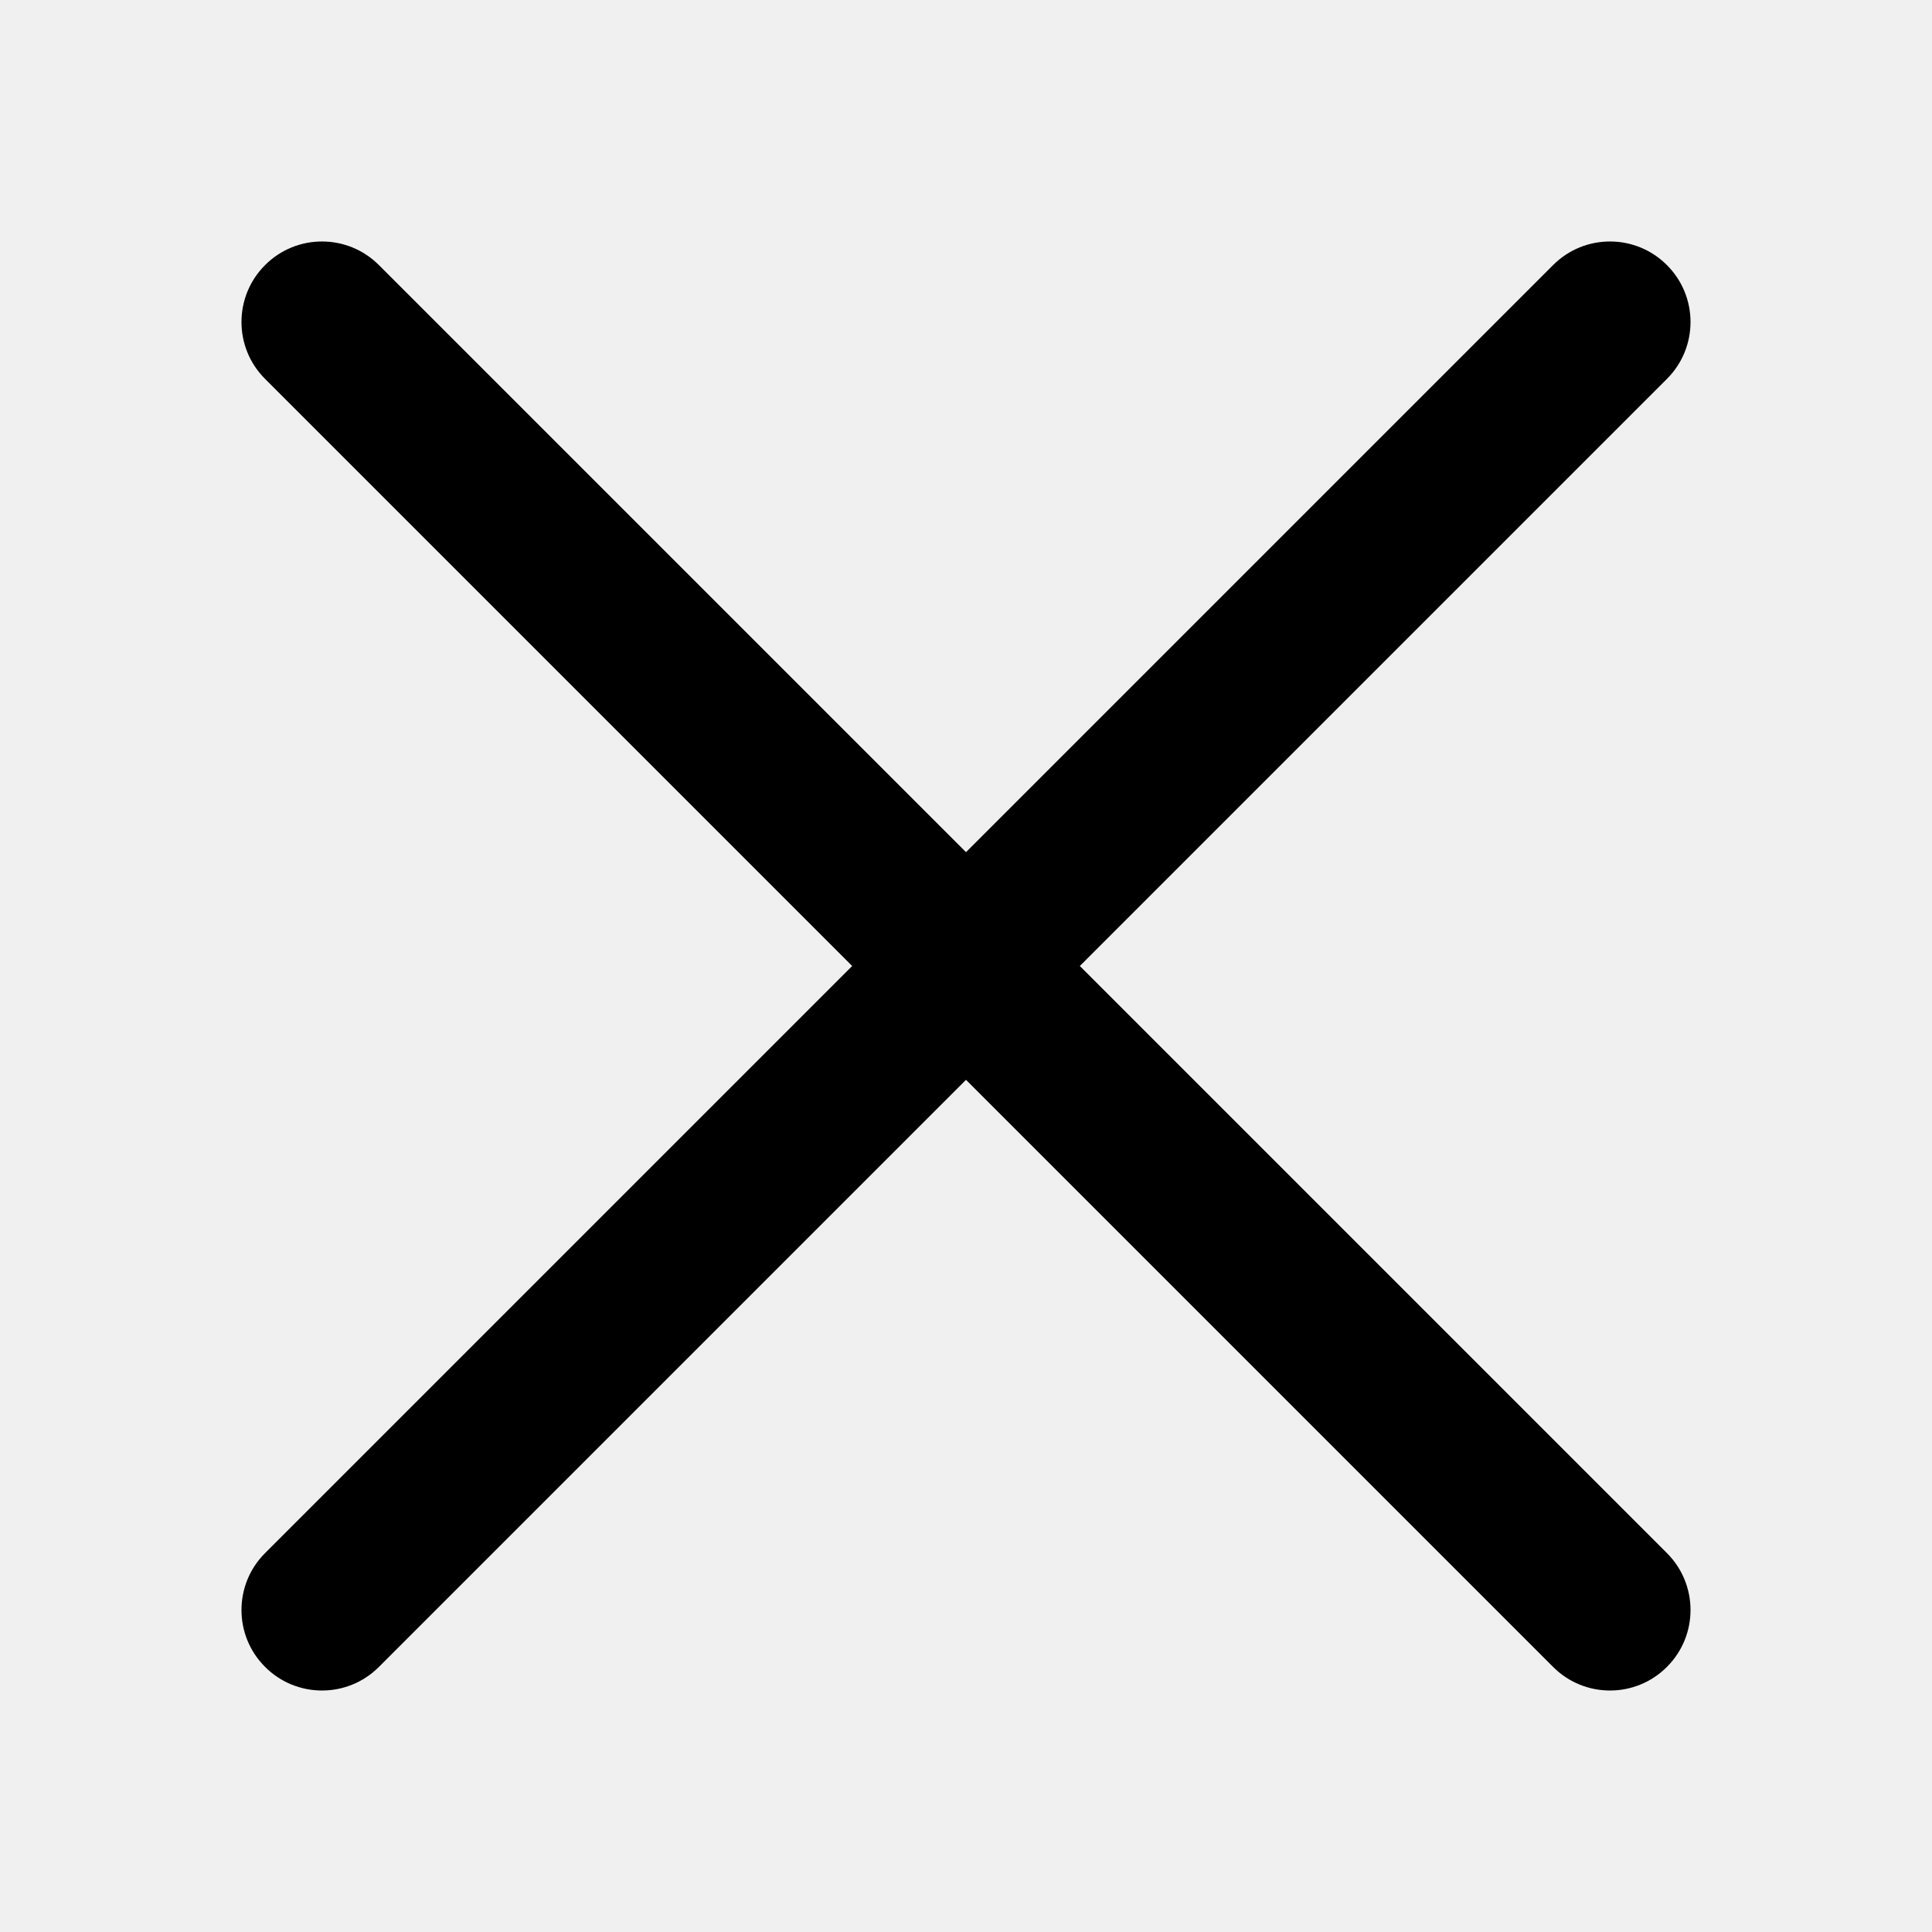
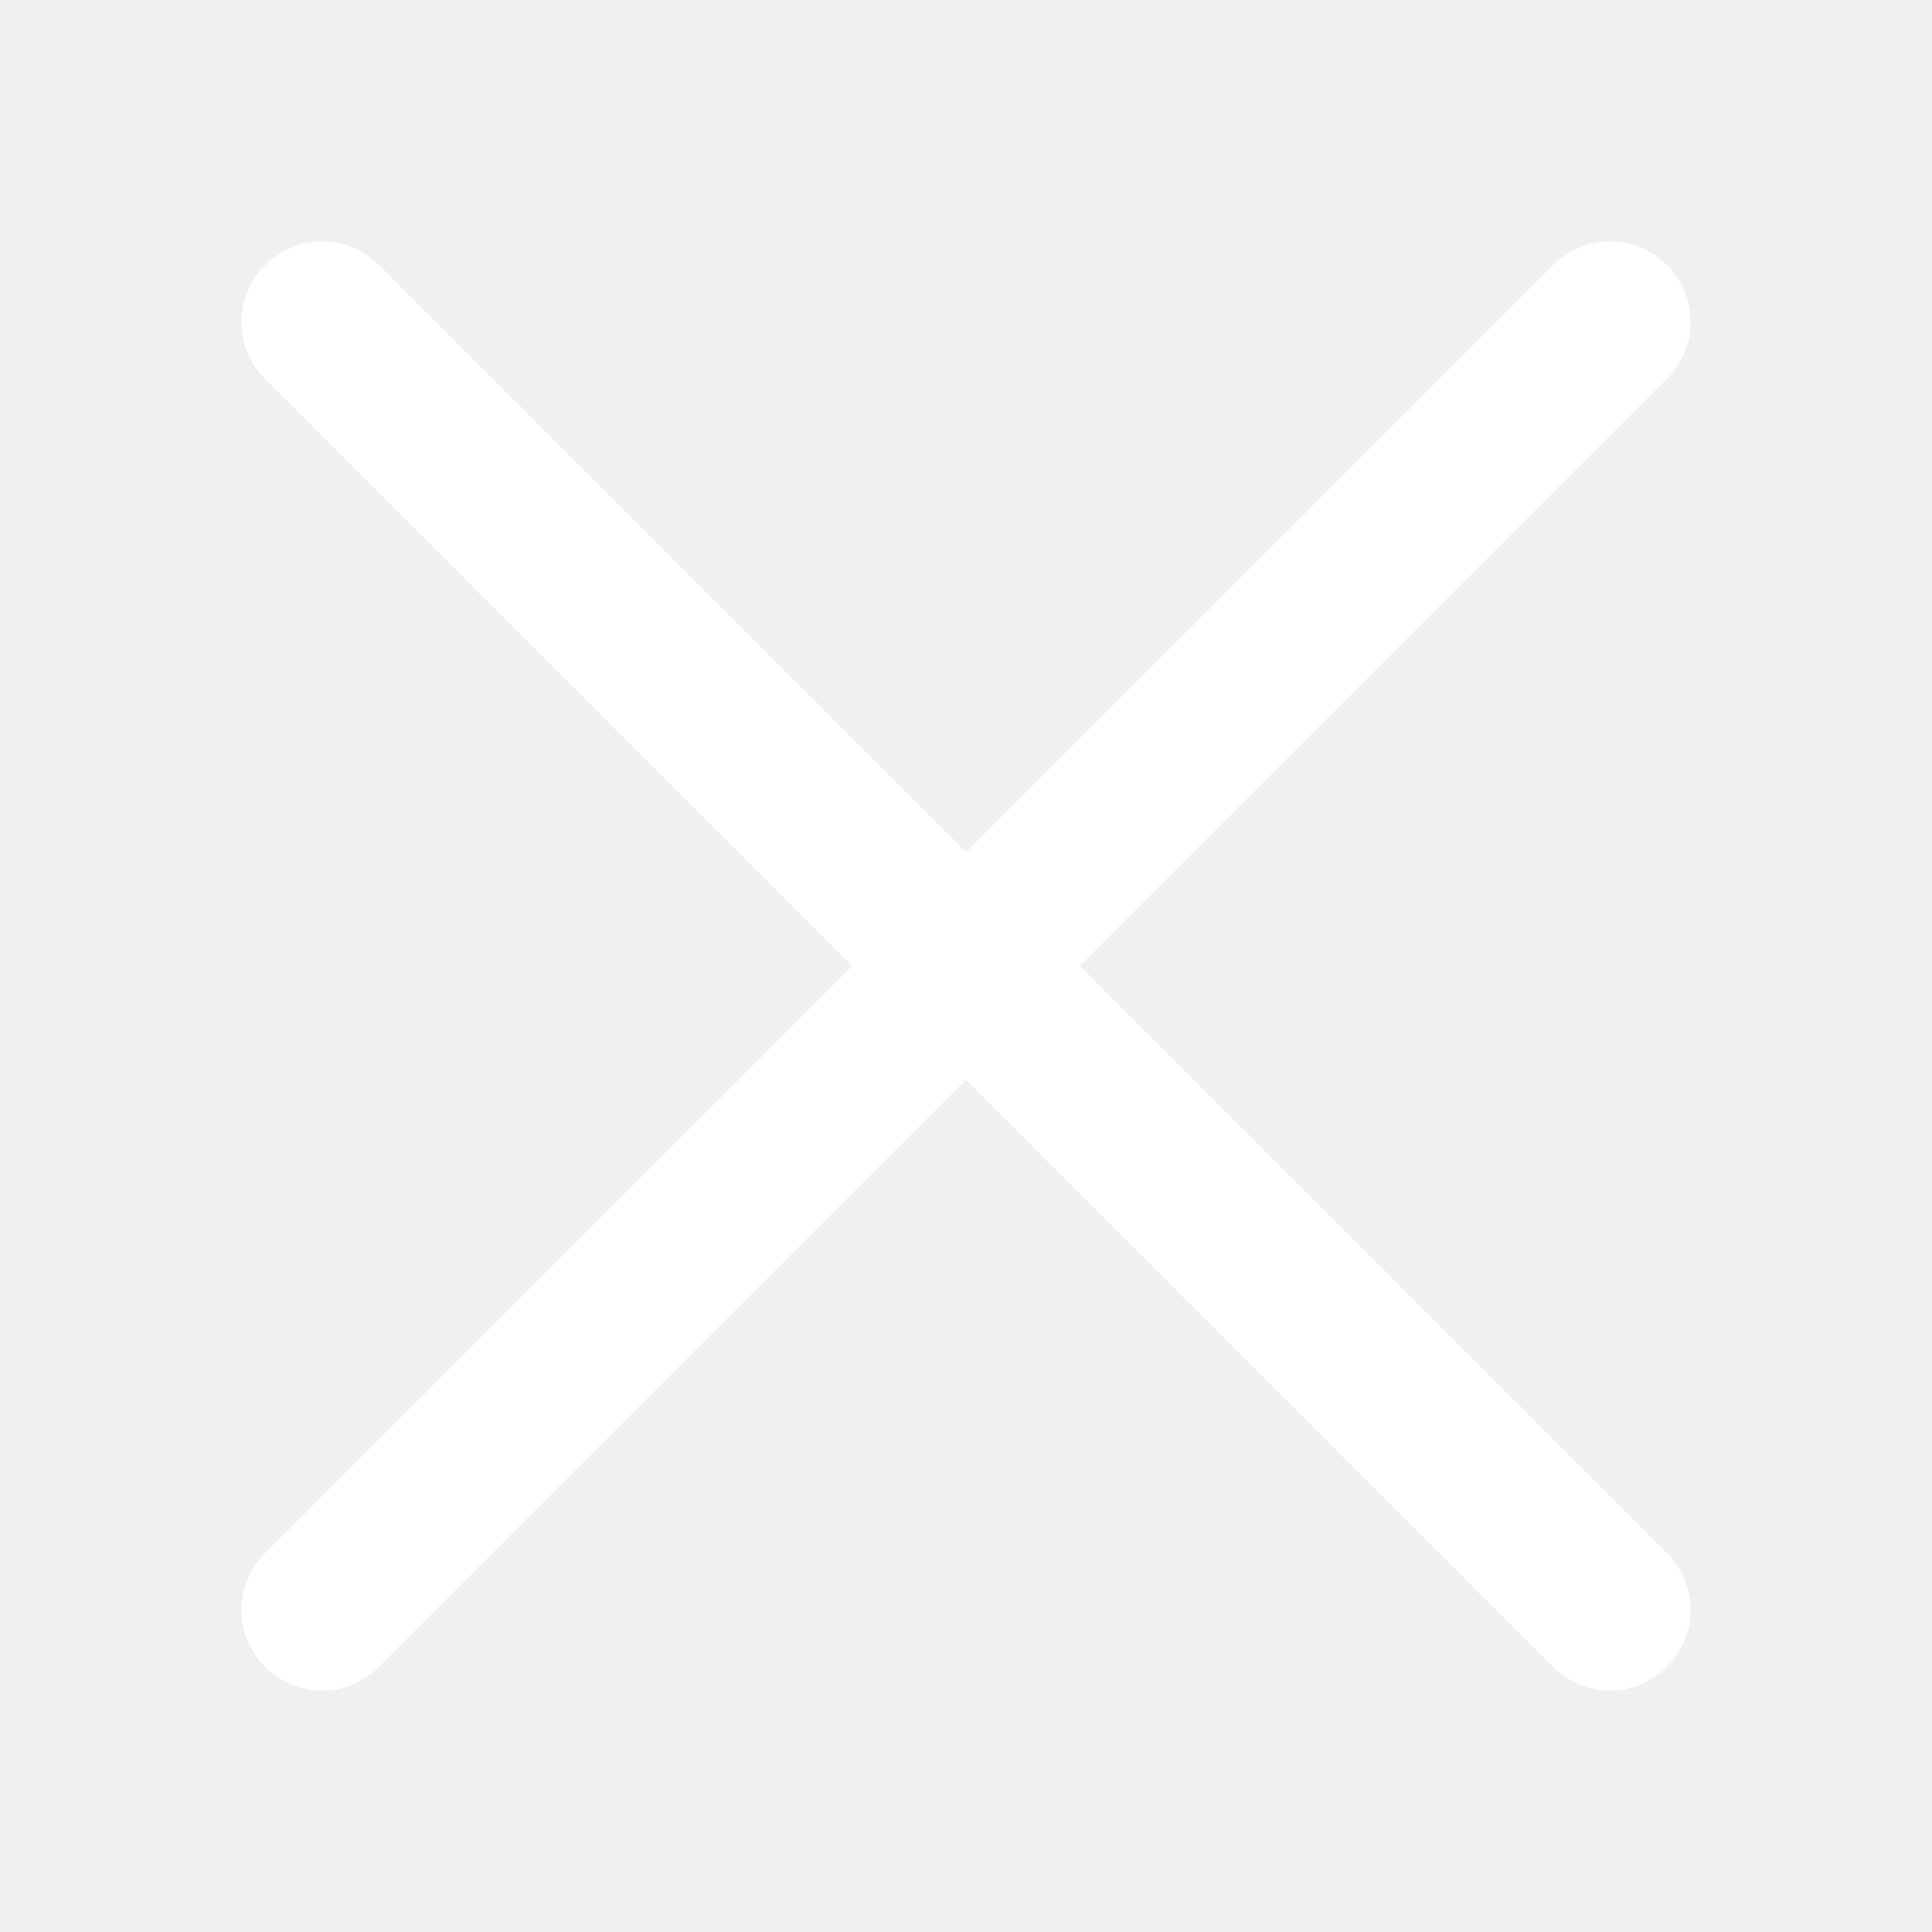
- <svg xmlns="http://www.w3.org/2000/svg" width="800px" height="800px" viewBox="0 0 24 24" fill="none">
-   <path d="M4.707 3.293C4.317 2.902 3.683 2.902 3.293 3.293C2.902 3.683 2.902 4.317 3.293 4.707L10.586 12L3.293 19.293C2.902 19.683 2.902 20.317 3.293 20.707C3.683 21.098 4.317 21.098 4.707 20.707L12 13.414L19.293 20.707C19.683 21.098 20.317 21.098 20.707 20.707C21.098 20.317 21.098 19.683 20.707 19.293L13.414 12L20.707 4.707C21.098 4.317 21.098 3.683 20.707 3.293C20.317 2.902 19.683 2.902 19.293 3.293L12 10.586L4.707 3.293Z" fill="#000000" />
+ <svg xmlns="http://www.w3.org/2000/svg" width="30px" height="30px" viewBox="0 0 24 24" fill="none">
+   <path d="M4.707 3.293C4.317 2.902 3.683 2.902 3.293 3.293C2.902 3.683 2.902 4.317 3.293 4.707L10.586 12L3.293 19.293C2.902 19.683 2.902 20.317 3.293 20.707C3.683 21.098 4.317 21.098 4.707 20.707L12 13.414L19.293 20.707C19.683 21.098 20.317 21.098 20.707 20.707C21.098 20.317 21.098 19.683 20.707 19.293L13.414 12L20.707 4.707C21.098 4.317 21.098 3.683 20.707 3.293C20.317 2.902 19.683 2.902 19.293 3.293L12 10.586L4.707 3.293Z" fill="#ffffff" />
</svg>
